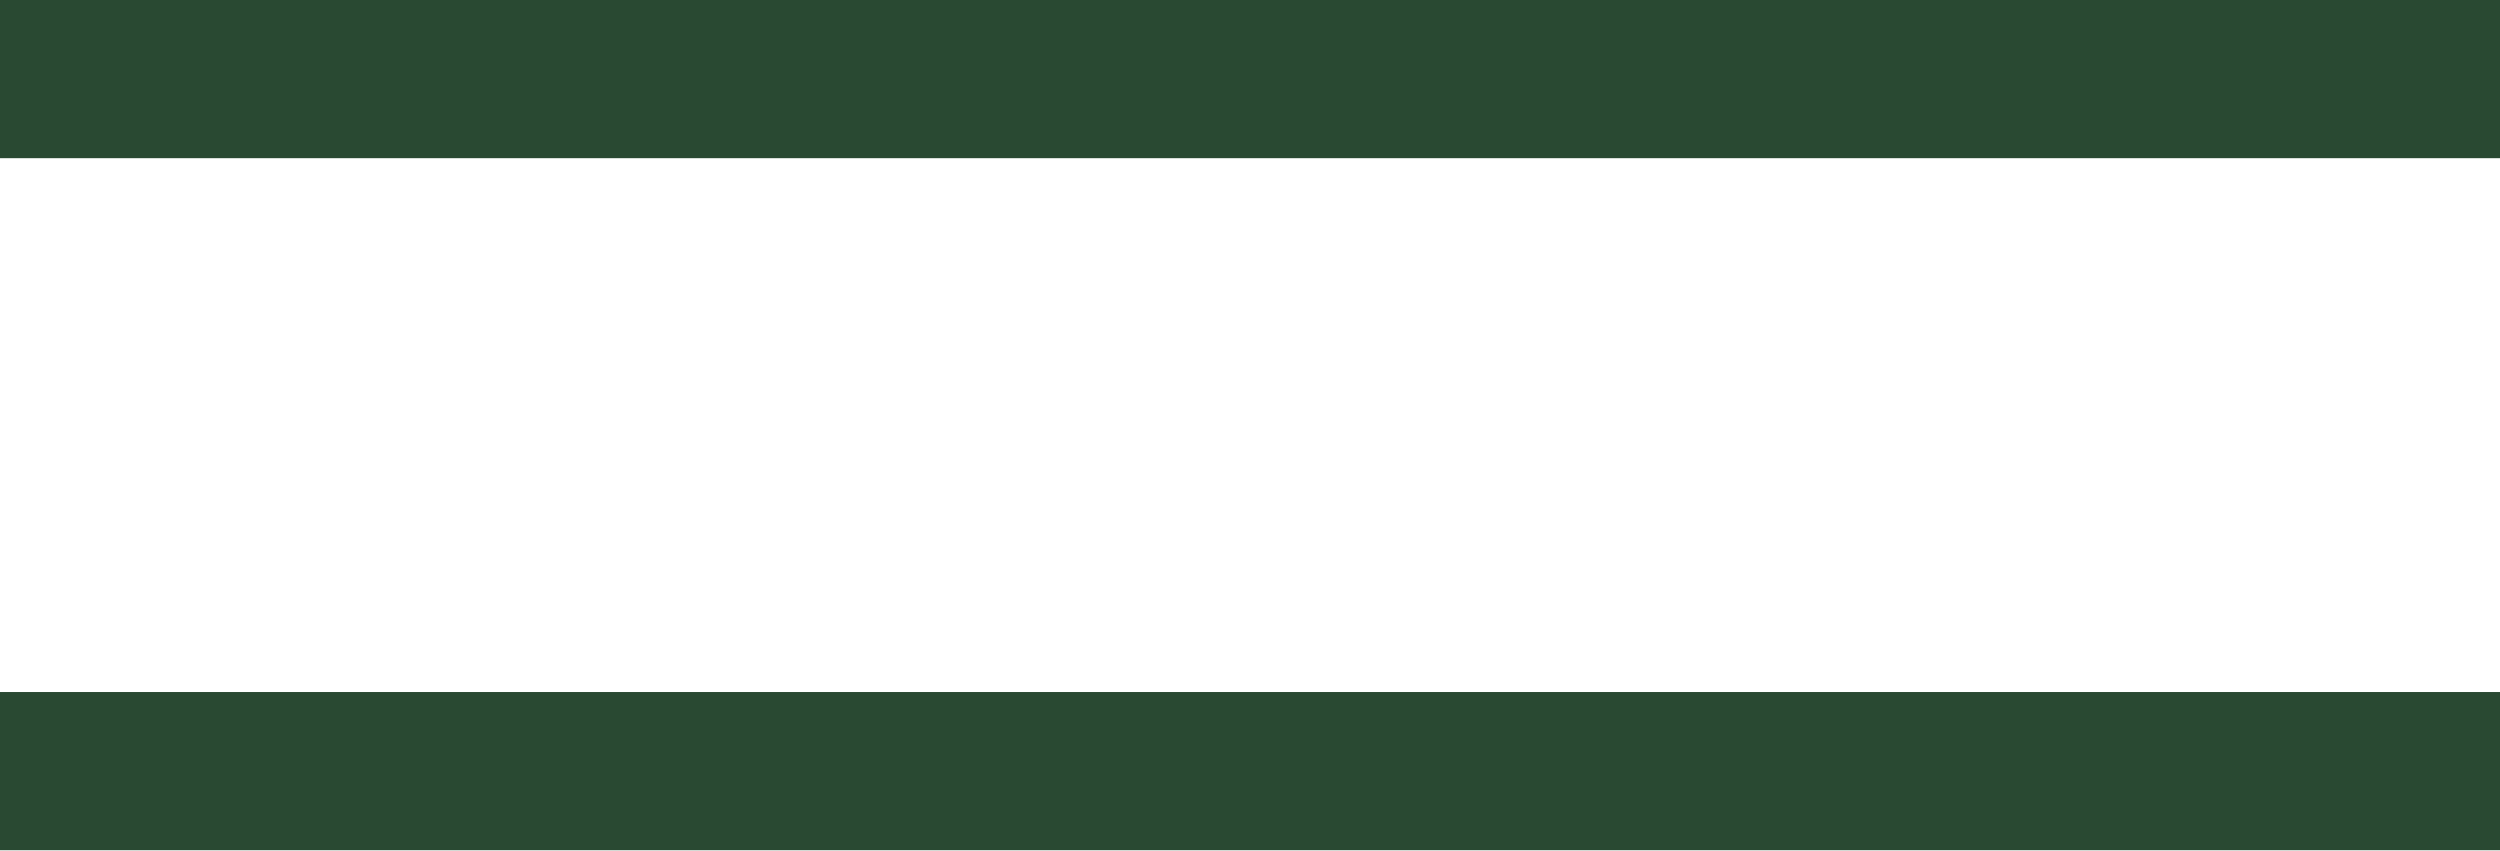
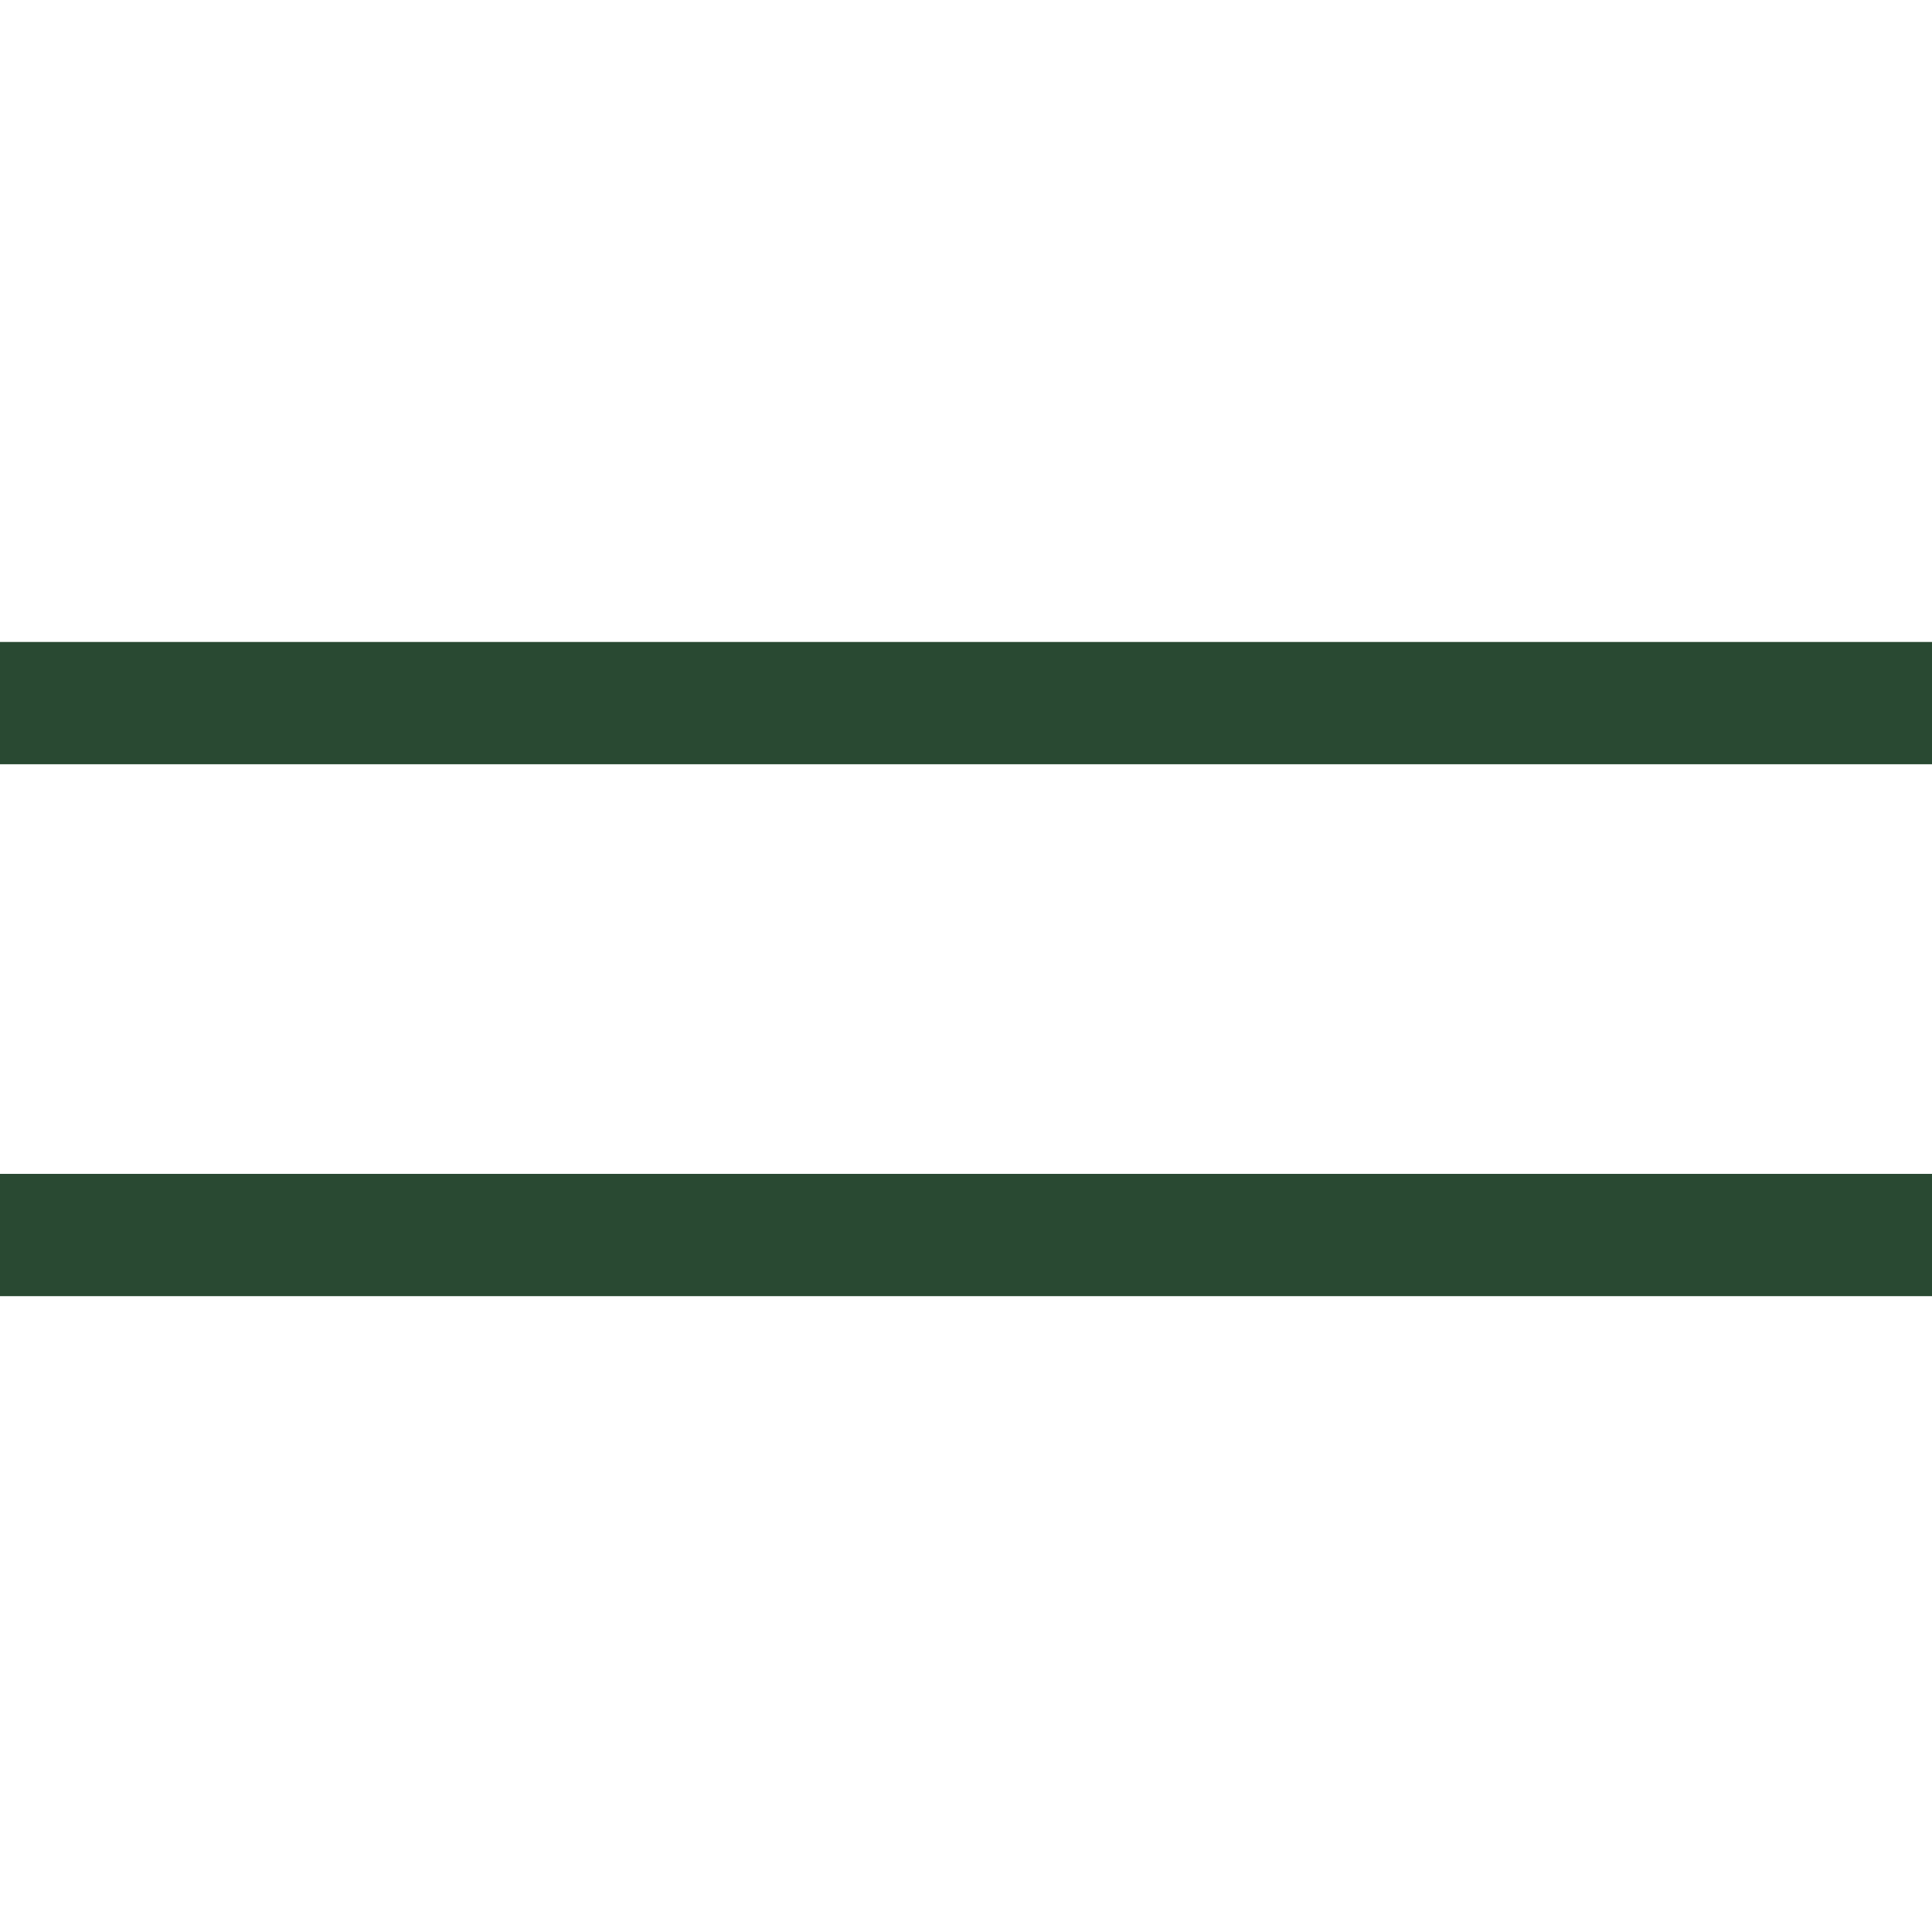
- <svg xmlns="http://www.w3.org/2000/svg" viewBox="0 0 31.61 10.75">
-   <defs>
-     <style>.hamburger-cls-1{fill:none;stroke:#294932;stroke-miterlimit:10;stroke-width:2px;}</style>
-   </defs>
-   <line class="hamburger-cls-1" y1="9.75" x2="31.61" y2="9.75" />
-   <line class="hamburger-cls-1" y1="1" x2="31.61" y2="1" />
+ <svg xmlns="http://www.w3.org/2000/svg" xmlns:xlink="http://www.w3.org/1999/xlink" version="1.1" id="Layer_1" x="0px" y="0px" viewBox="0 0 31.6 31.6" style="enable-background:new 0 0 31.6 31.6;" xml:space="preserve">
+   <style type="text/css">
+ 	.hamburger-st0{fill:none;stroke:#294932;stroke-width:2;stroke-miterlimit:10;}
+ </style>
+   <line class="hamburger-st0" id="p1" x1="31.6" y1="20.2" x2="0" y2="20.2" />
+   <line class="hamburger-st0" id="p2" x1="31.6" y1="11.5" x2="0" y2="11.5" />
+   <animate xlink:href="#p1" attributeName="x1" attributeType="XML" from="31.6" to="27" dur="0.1s" fill="freeze" repeatCount="1" begin="indefinite" id="hambar-open-1t" />
+   <animate xlink:href="#p1" attributeName="y1" attributeType="XML" from="20.2" to="26.9" dur="0.1s" fill="freeze" repeatCount="1" begin="indefinite" id="hambar-open-2t" />
+   <animate xlink:href="#p1" attributeName="x2" attributeType="XML" from="0" to="4.6" dur="0.1s" fill="freeze" repeatCount="1" begin="indefinite" id="hambar-open-3t" />
+   <animate xlink:href="#p1" attributeName="y2" attributeType="XML" from="20.2" to="4.6" dur="0.1s" fill="freeze" repeatCount="1" begin="indefinite" id="hambar-open-4t" />
+   <animate xlink:href="#p2" attributeName="x1" attributeType="XML" from="31.6" to="27" dur="0.1s" fill="freeze" repeatCount="1" begin="indefinite" id="hambar-open-1b" />
+   <animate xlink:href="#p2" attributeName="y1" attributeType="XML" from="11.5" to="4.6" dur="0.1s" fill="freeze" repeatCount="1" begin="indefinite" id="hambar-open-2b" />
+   <animate xlink:href="#p2" attributeName="x2" attributeType="XML" from="0" to="4.6" dur="0.1s" fill="freeze" repeatCount="1" begin="indefinite" id="hambar-open-3b" />
+   <animate xlink:href="#p2" attributeName="y2" attributeType="XML" from="11.5" to="27" dur="0.1s" fill="freeze" repeatCount="1" begin="indefinite" id="hambar-open-4b" />
+   <animate xlink:href="#p1" attributeName="x1" attributeType="XML" to="31.6" fron="27" dur="0.15s" fill="freeze" repeatCount="1" begin="indefinite" id="hambar-close-1t" />
+   <animate xlink:href="#p1" attributeName="y1" attributeType="XML" to="20.2" fron="26.9" dur="0.15s" fill="freeze" repeatCount="1" begin="indefinite" id="hambar-close-2t" />
+   <animate xlink:href="#p1" attributeName="x2" attributeType="XML" to="0" fron="4.6" dur="0.15s" fill="freeze" repeatCount="1" begin="indefinite" id="hambar-close-3t" />
+   <animate xlink:href="#p1" attributeName="y2" attributeType="XML" to="20.2" fron="4.6" dur="0.15s" fill="freeze" repeatCount="1" begin="indefinite" id="hambar-close-4t" />
+   <animate xlink:href="#p2" attributeName="x1" attributeType="XML" to="31.6" fron="27" dur="0.15s" fill="freeze" repeatCount="1" begin="indefinite" id="hambar-close-1b" />
+   <animate xlink:href="#p2" attributeName="y1" attributeType="XML" to="11.5" fron="4.6" dur="0.15s" fill="freeze" repeatCount="1" begin="indefinite" id="hambar-close-2b" />
+   <animate xlink:href="#p2" attributeName="x2" attributeType="XML" to="0" fron="4.6" dur="0.15s" fill="freeze" repeatCount="1" begin="indefinite" id="hambar-close-3b" />
+   <animate xlink:href="#p2" attributeName="y2" attributeType="XML" to="11.5" fron="27" dur="0.15s" fill="freeze" repeatCount="1" begin="indefinite" id="hambar-close-4b" />
</svg>
